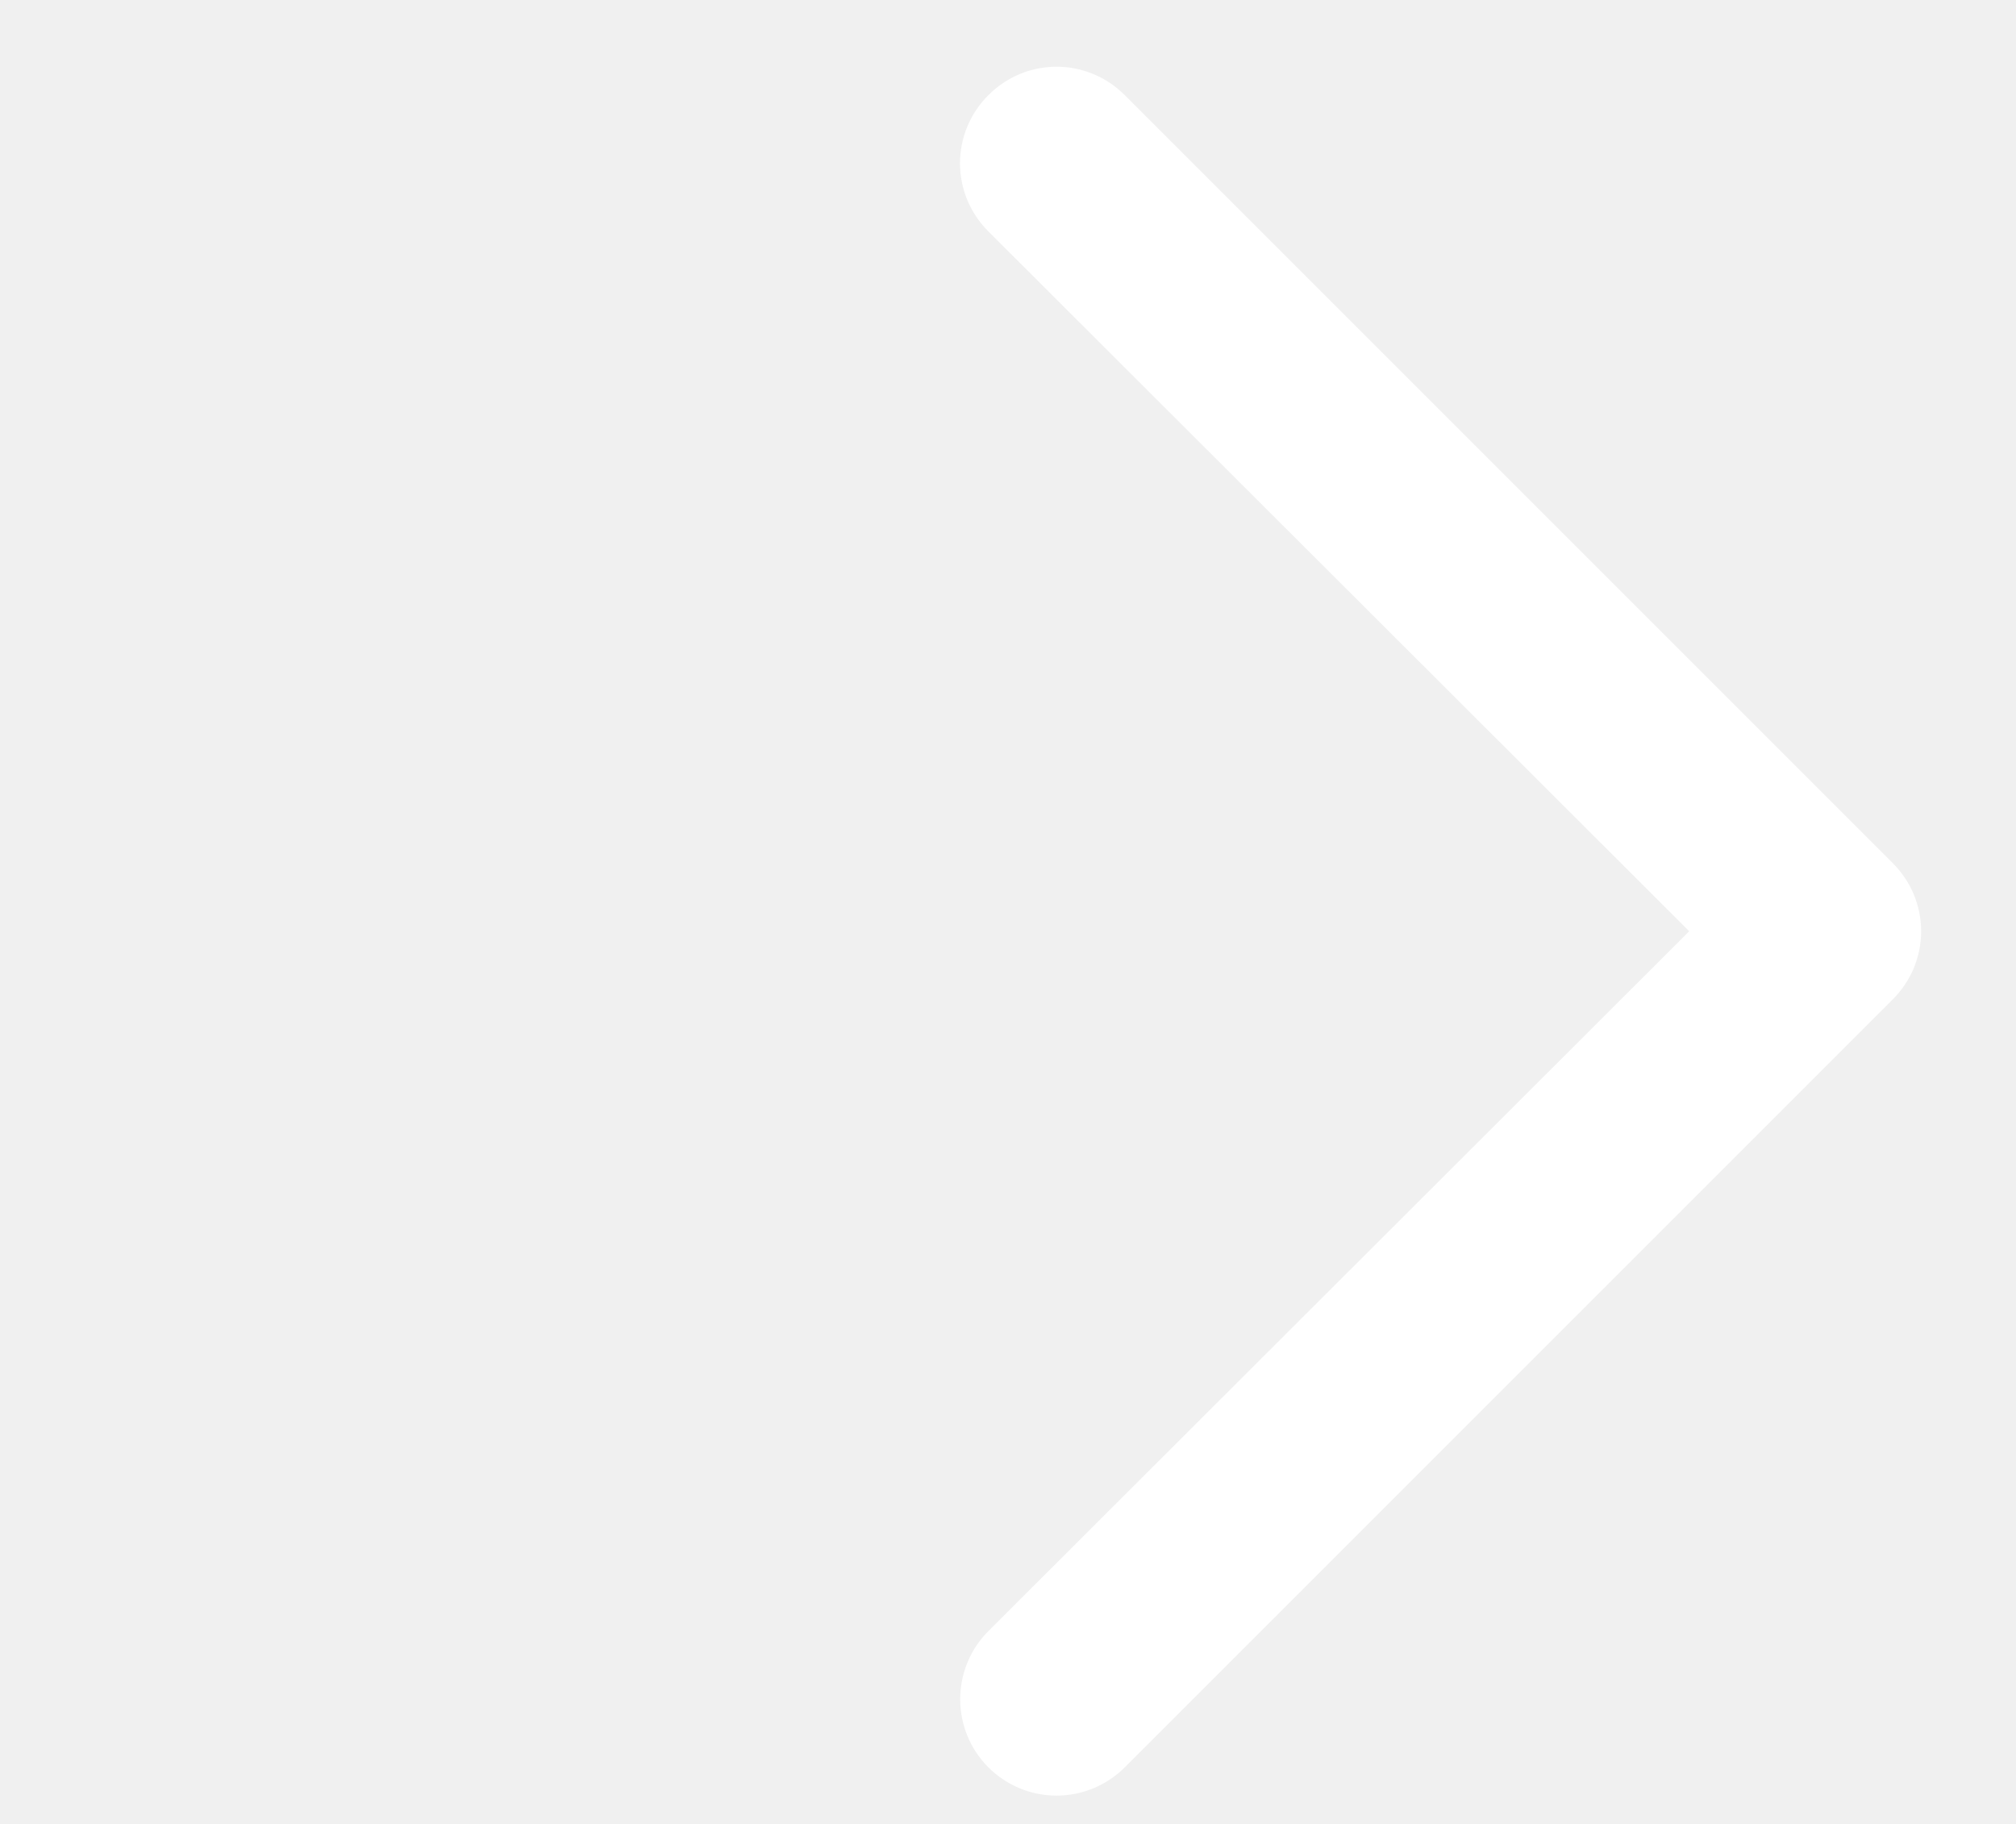
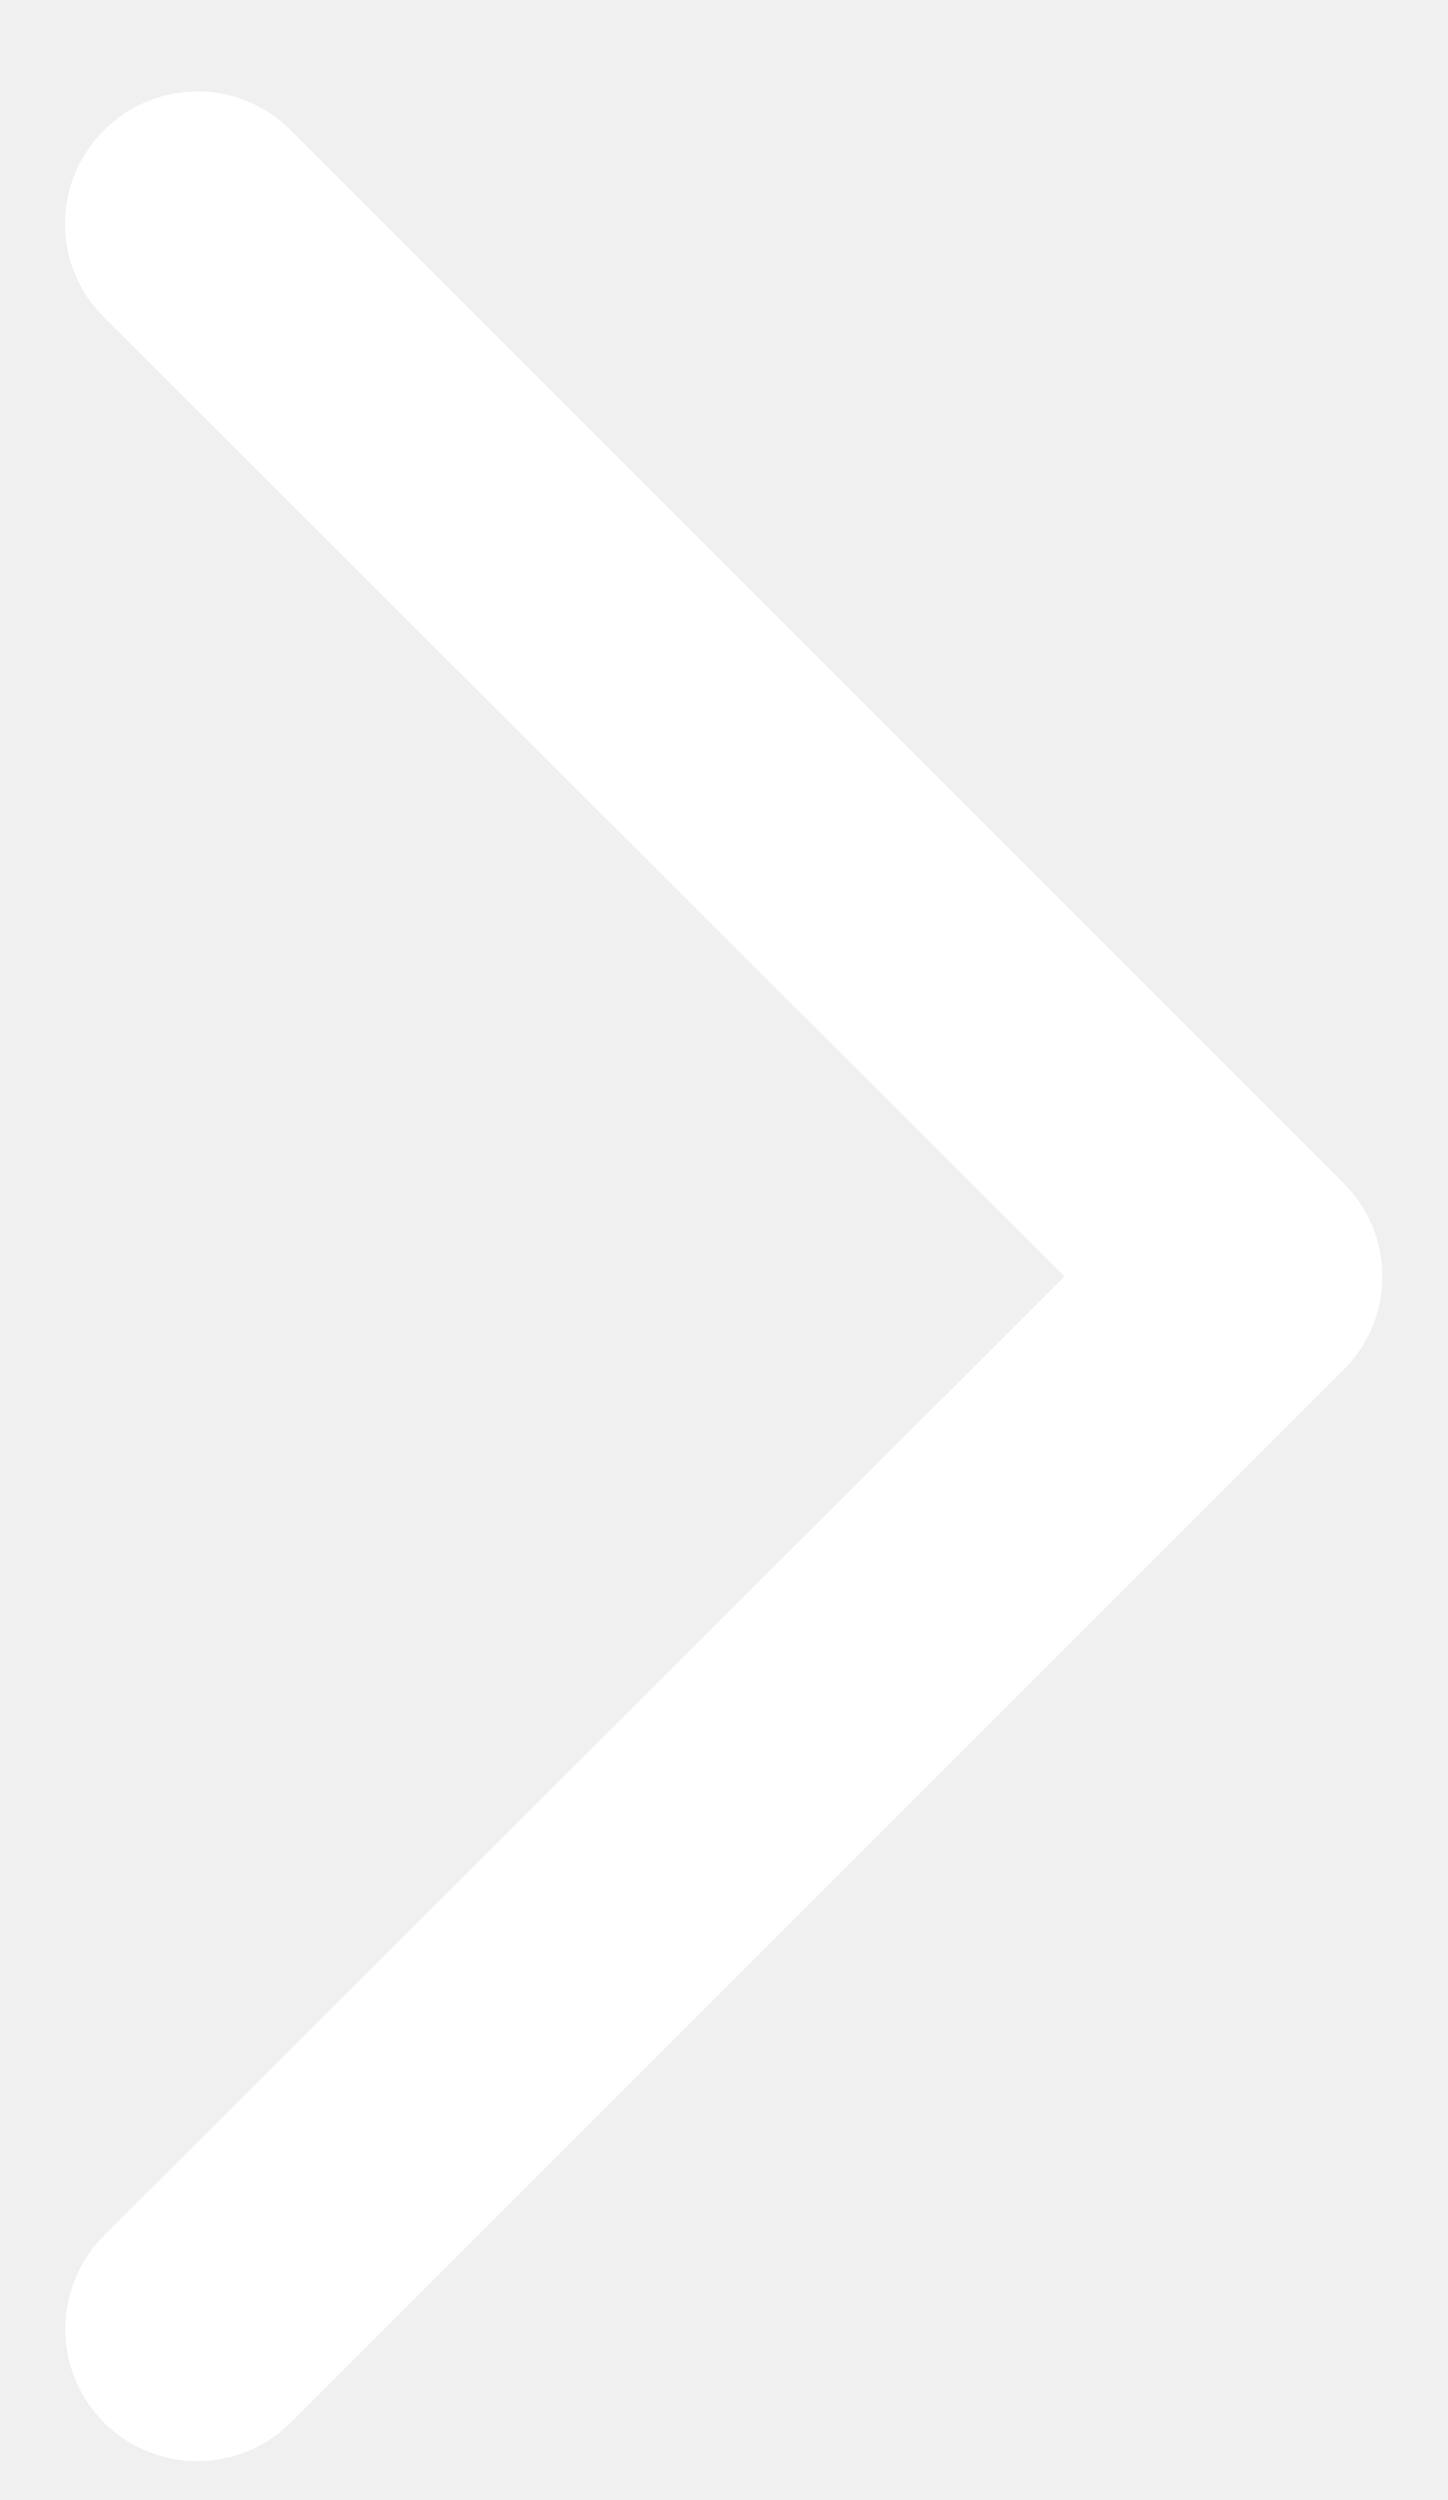
- <svg xmlns="http://www.w3.org/2000/svg" width="21" height="19" viewBox="0 0 21 19" fill="none">
-   <path d="M19.716 10.411C19.809 10.318 19.884 10.207 19.935 10.086C19.985 9.964 20.012 9.833 20.012 9.701C20.012 9.569 19.985 9.438 19.935 9.316C19.884 9.195 19.809 9.084 19.716 8.991L11.716 0.991C11.623 0.897 11.512 0.823 11.39 0.772C11.268 0.721 11.138 0.695 11.006 0.695C10.874 0.695 10.743 0.721 10.621 0.772C10.499 0.823 10.389 0.897 10.296 0.991C10.202 1.084 10.128 1.195 10.077 1.316C10.026 1.438 10 1.569 10 1.701C10 1.833 10.026 1.964 10.077 2.086C10.128 2.207 10.202 2.318 10.296 2.411L17.596 9.701L10.296 16.991C10.107 17.179 10.002 17.435 10.002 17.701C10.002 17.967 10.107 18.223 10.296 18.411C10.484 18.599 10.739 18.705 11.006 18.705C11.272 18.705 11.527 18.599 11.716 18.411L19.716 10.411Z" fill="white" />
+ <svg xmlns="http://www.w3.org/2000/svg" width="11" height="19" viewBox="0 0 11 19" fill="none">
+   <path d="M10.21 10.411C10.304 10.318 10.378 10.207 10.429 10.086C10.48 9.964 10.506 9.833 10.506 9.701C10.506 9.569 10.48 9.438 10.429 9.316C10.378 9.195 10.304 9.084 10.21 8.991L2.21 0.991C2.117 0.897 2.006 0.823 1.885 0.772C1.763 0.721 1.632 0.695 1.5 0.695C1.368 0.695 1.237 0.721 1.115 0.772C0.994 0.823 0.883 0.897 0.79 0.991C0.696 1.084 0.622 1.195 0.571 1.316C0.52 1.438 0.494 1.569 0.494 1.701C0.494 1.833 0.52 1.964 0.571 2.086C0.622 2.207 0.696 2.318 0.79 2.411L8.09 9.701L0.79 16.991C0.602 17.179 0.496 17.435 0.496 17.701C0.496 17.967 0.602 18.223 0.79 18.411C0.978 18.599 1.234 18.705 1.5 18.705C1.766 18.705 2.022 18.599 2.21 18.411L10.21 10.411Z" fill="white" />
</svg>
